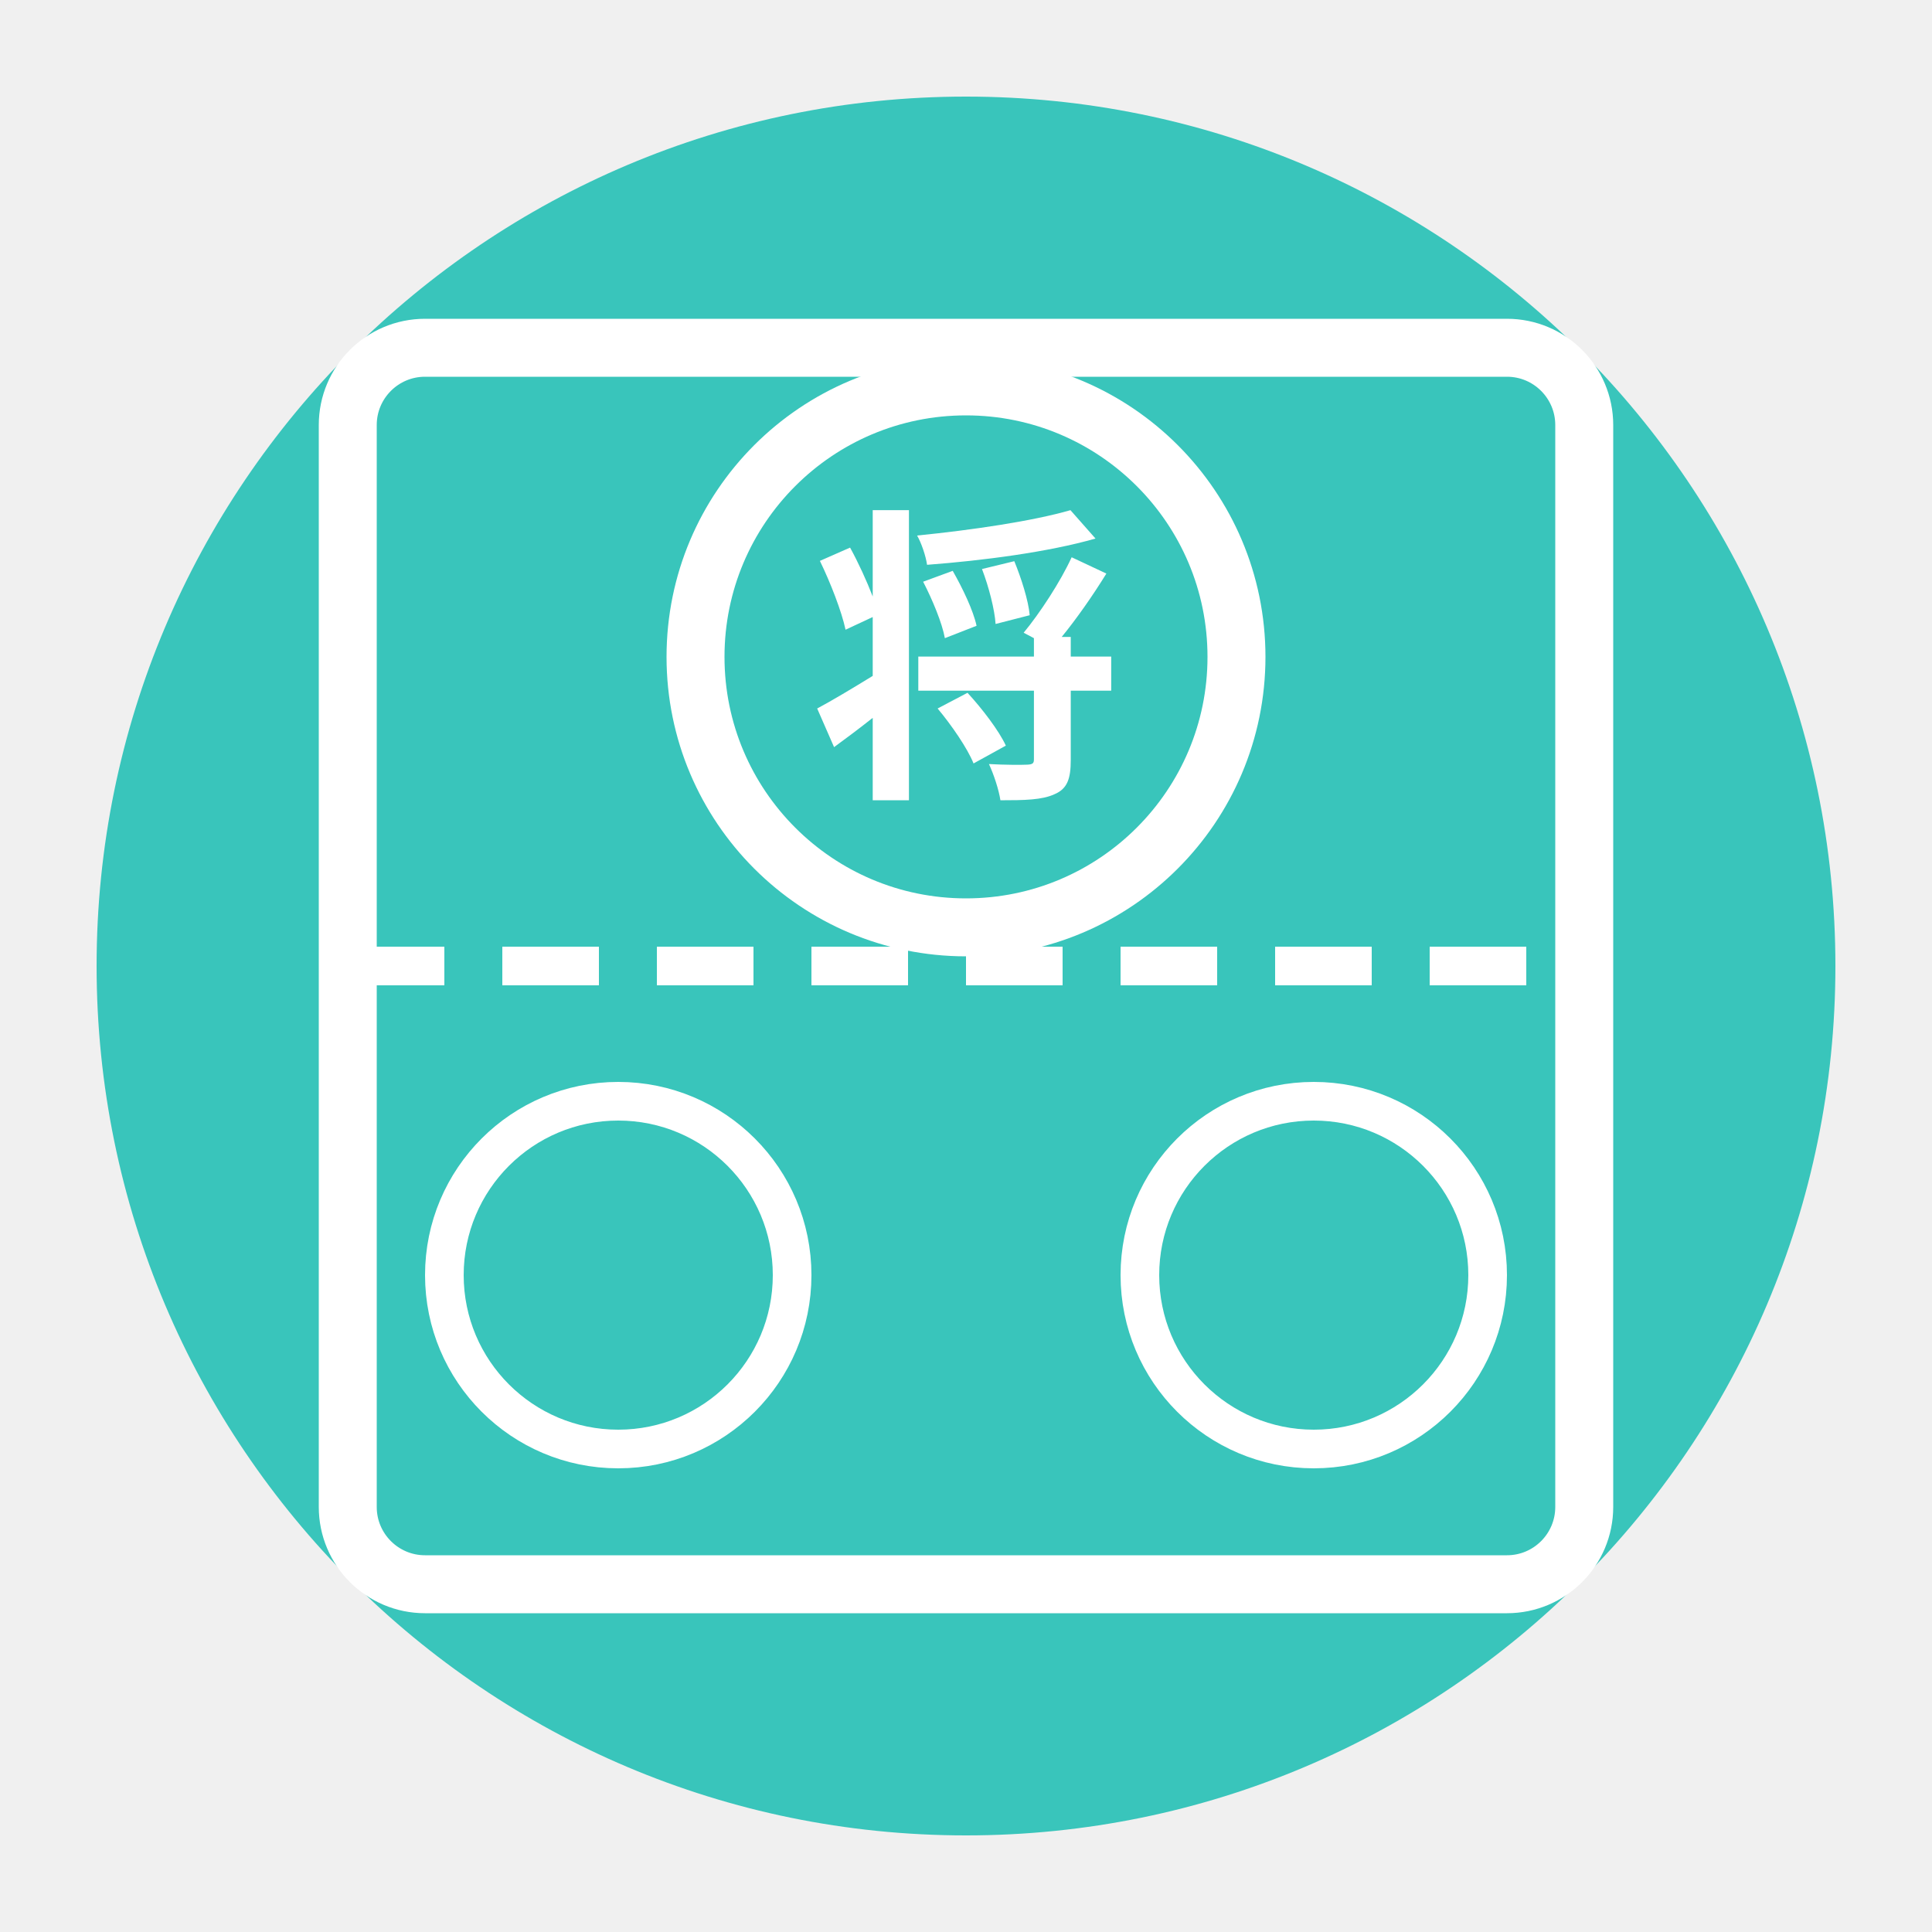
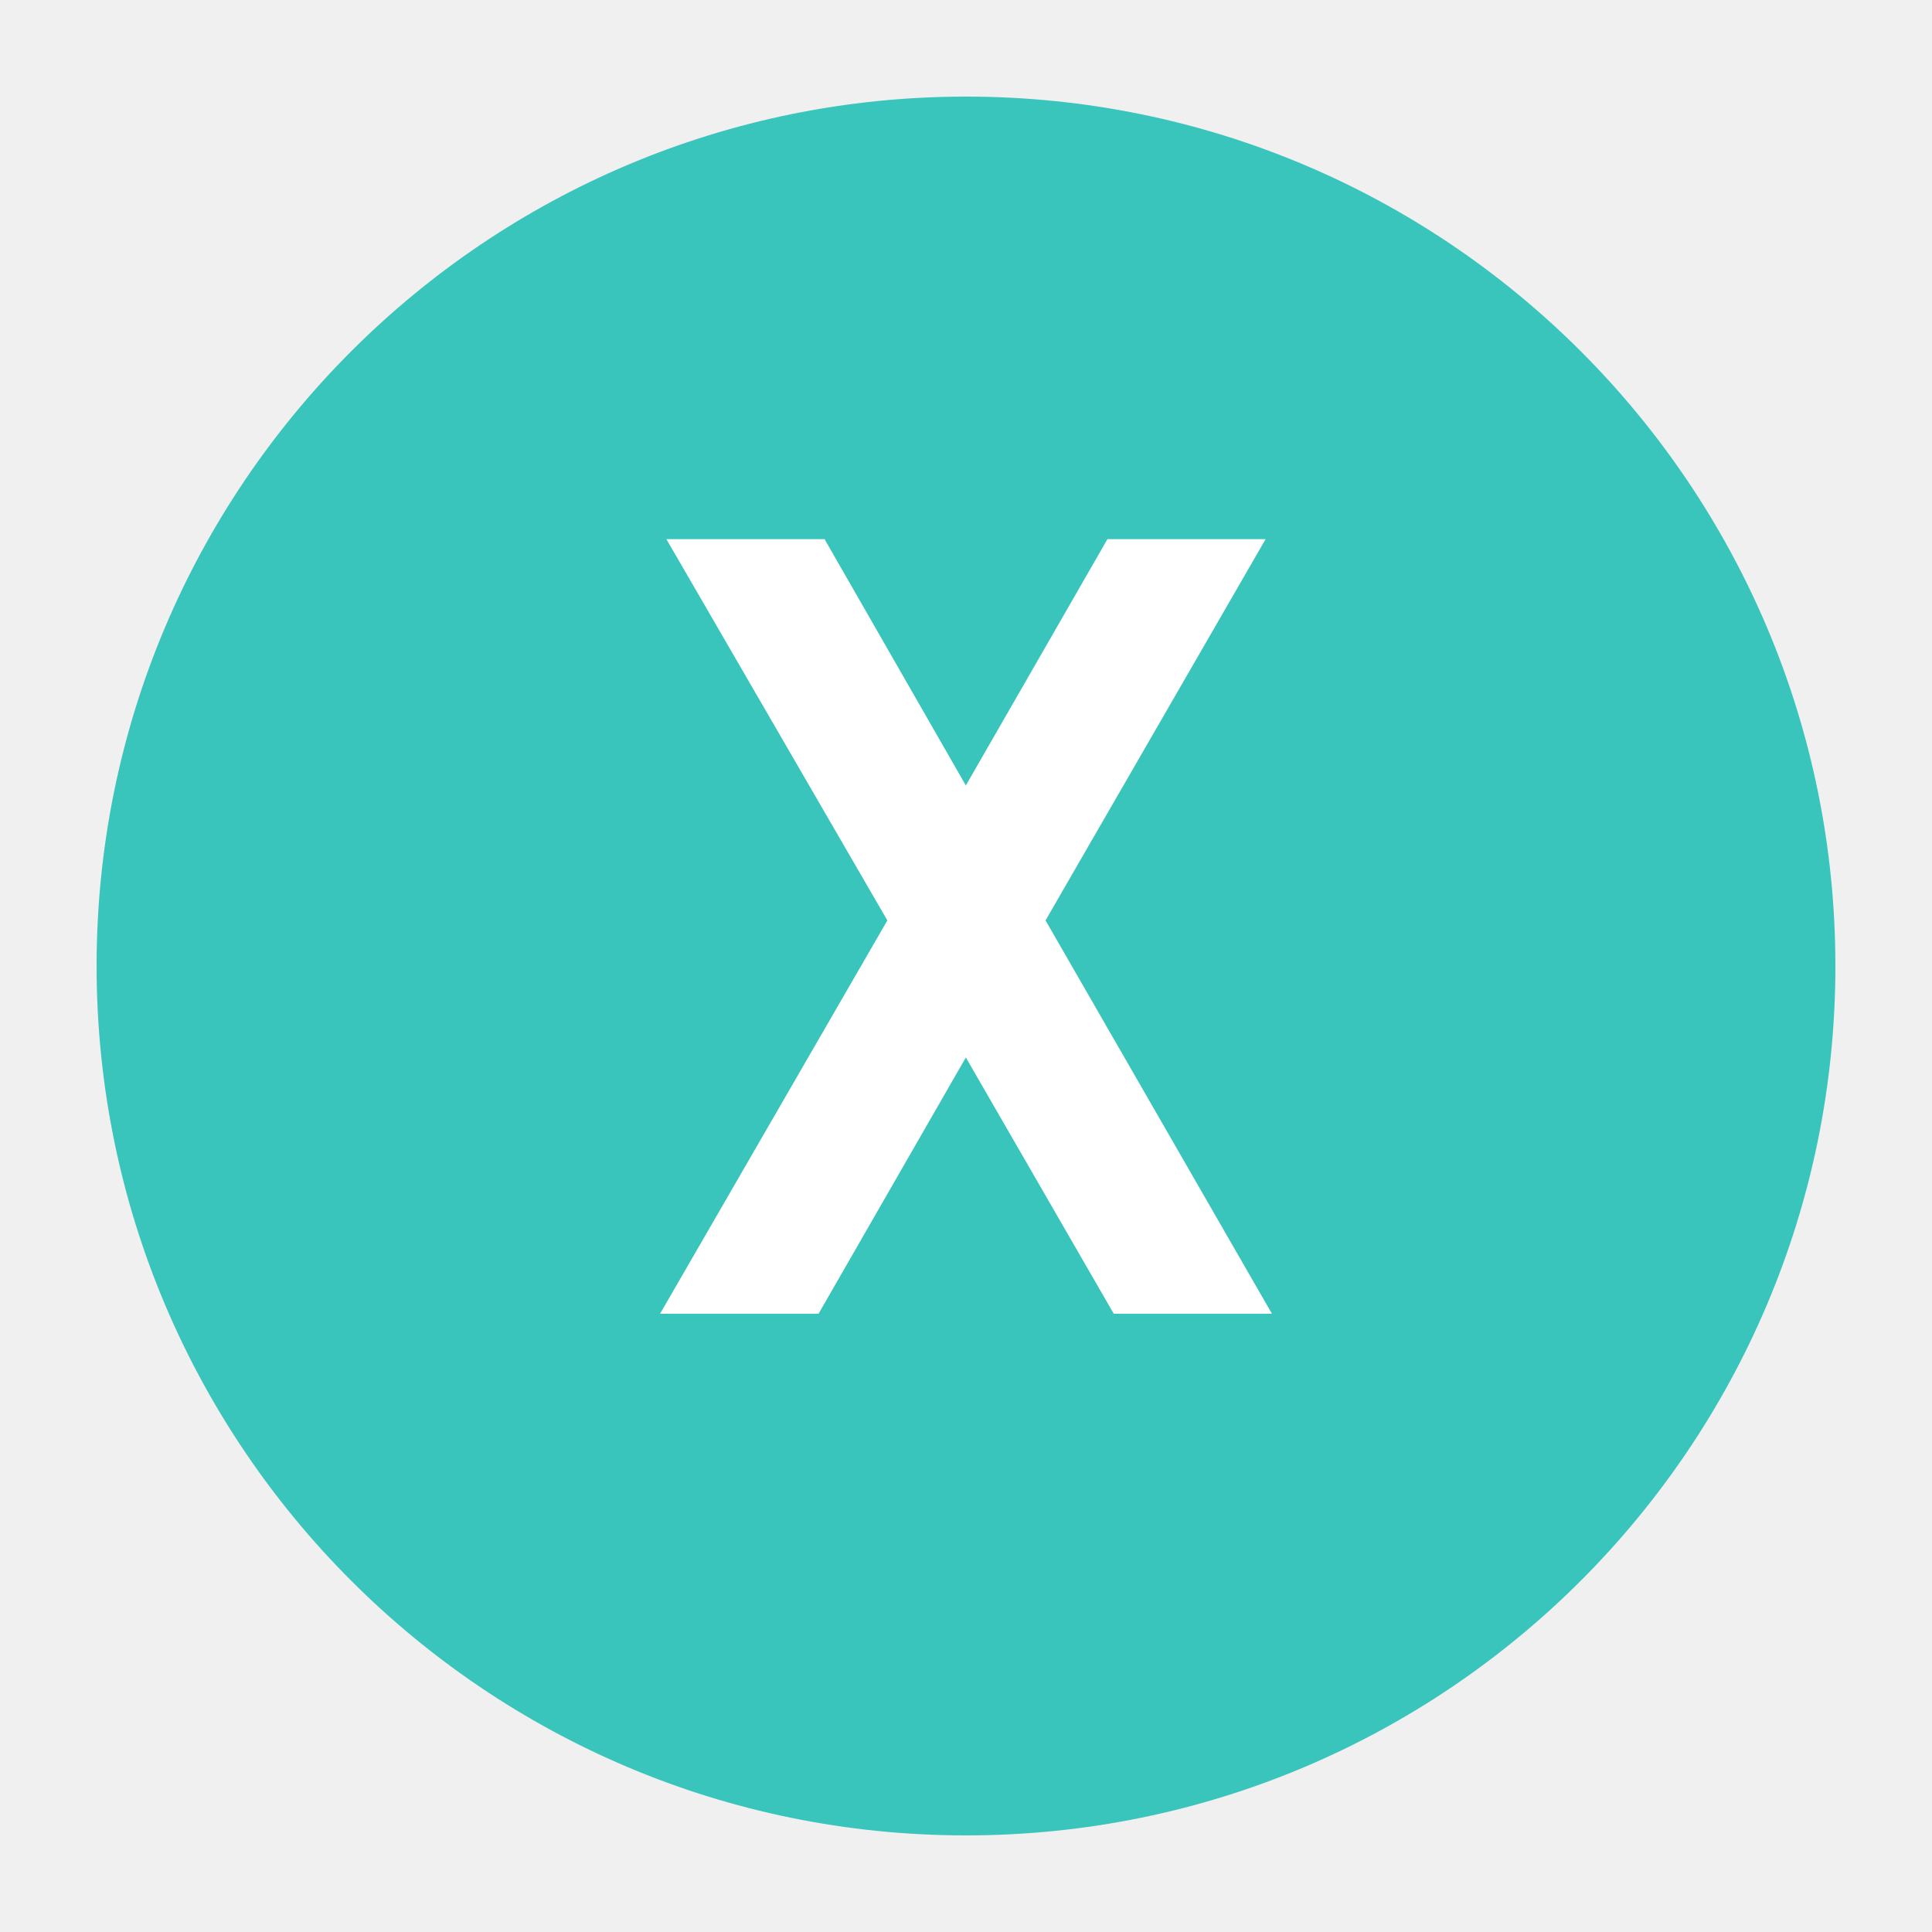
<svg xmlns="http://www.w3.org/2000/svg" viewBox="0 0 100 100">
  <circle cx="50" cy="50" r="45" fill="#39C5BB" />
-   <rect x="18" y="18" width="64" height="64" rx="4" fill="none" stroke="white" stroke-width="3" />
-   <line x1="18" y1="50" x2="82" y2="50" stroke="white" stroke-width="2" stroke-dasharray="5,3" />
-   <circle cx="50" cy="34" r="14" fill="none" stroke="white" stroke-width="3" />
-   <text x="50" y="40" font-size="16" text-anchor="middle" fill="white" font-family="serif" font-weight="bold">将</text>
-   <circle cx="32" cy="66" r="9" fill="none" stroke="white" stroke-width="2" />
-   <circle cx="68" cy="66" r="9" fill="none" stroke="white" stroke-width="2" />
+   <text x="50" y="68" font-size="55" text-anchor="middle" fill="white" font-family="Consolas, monospace" font-weight="bold">X</text>
</svg>
